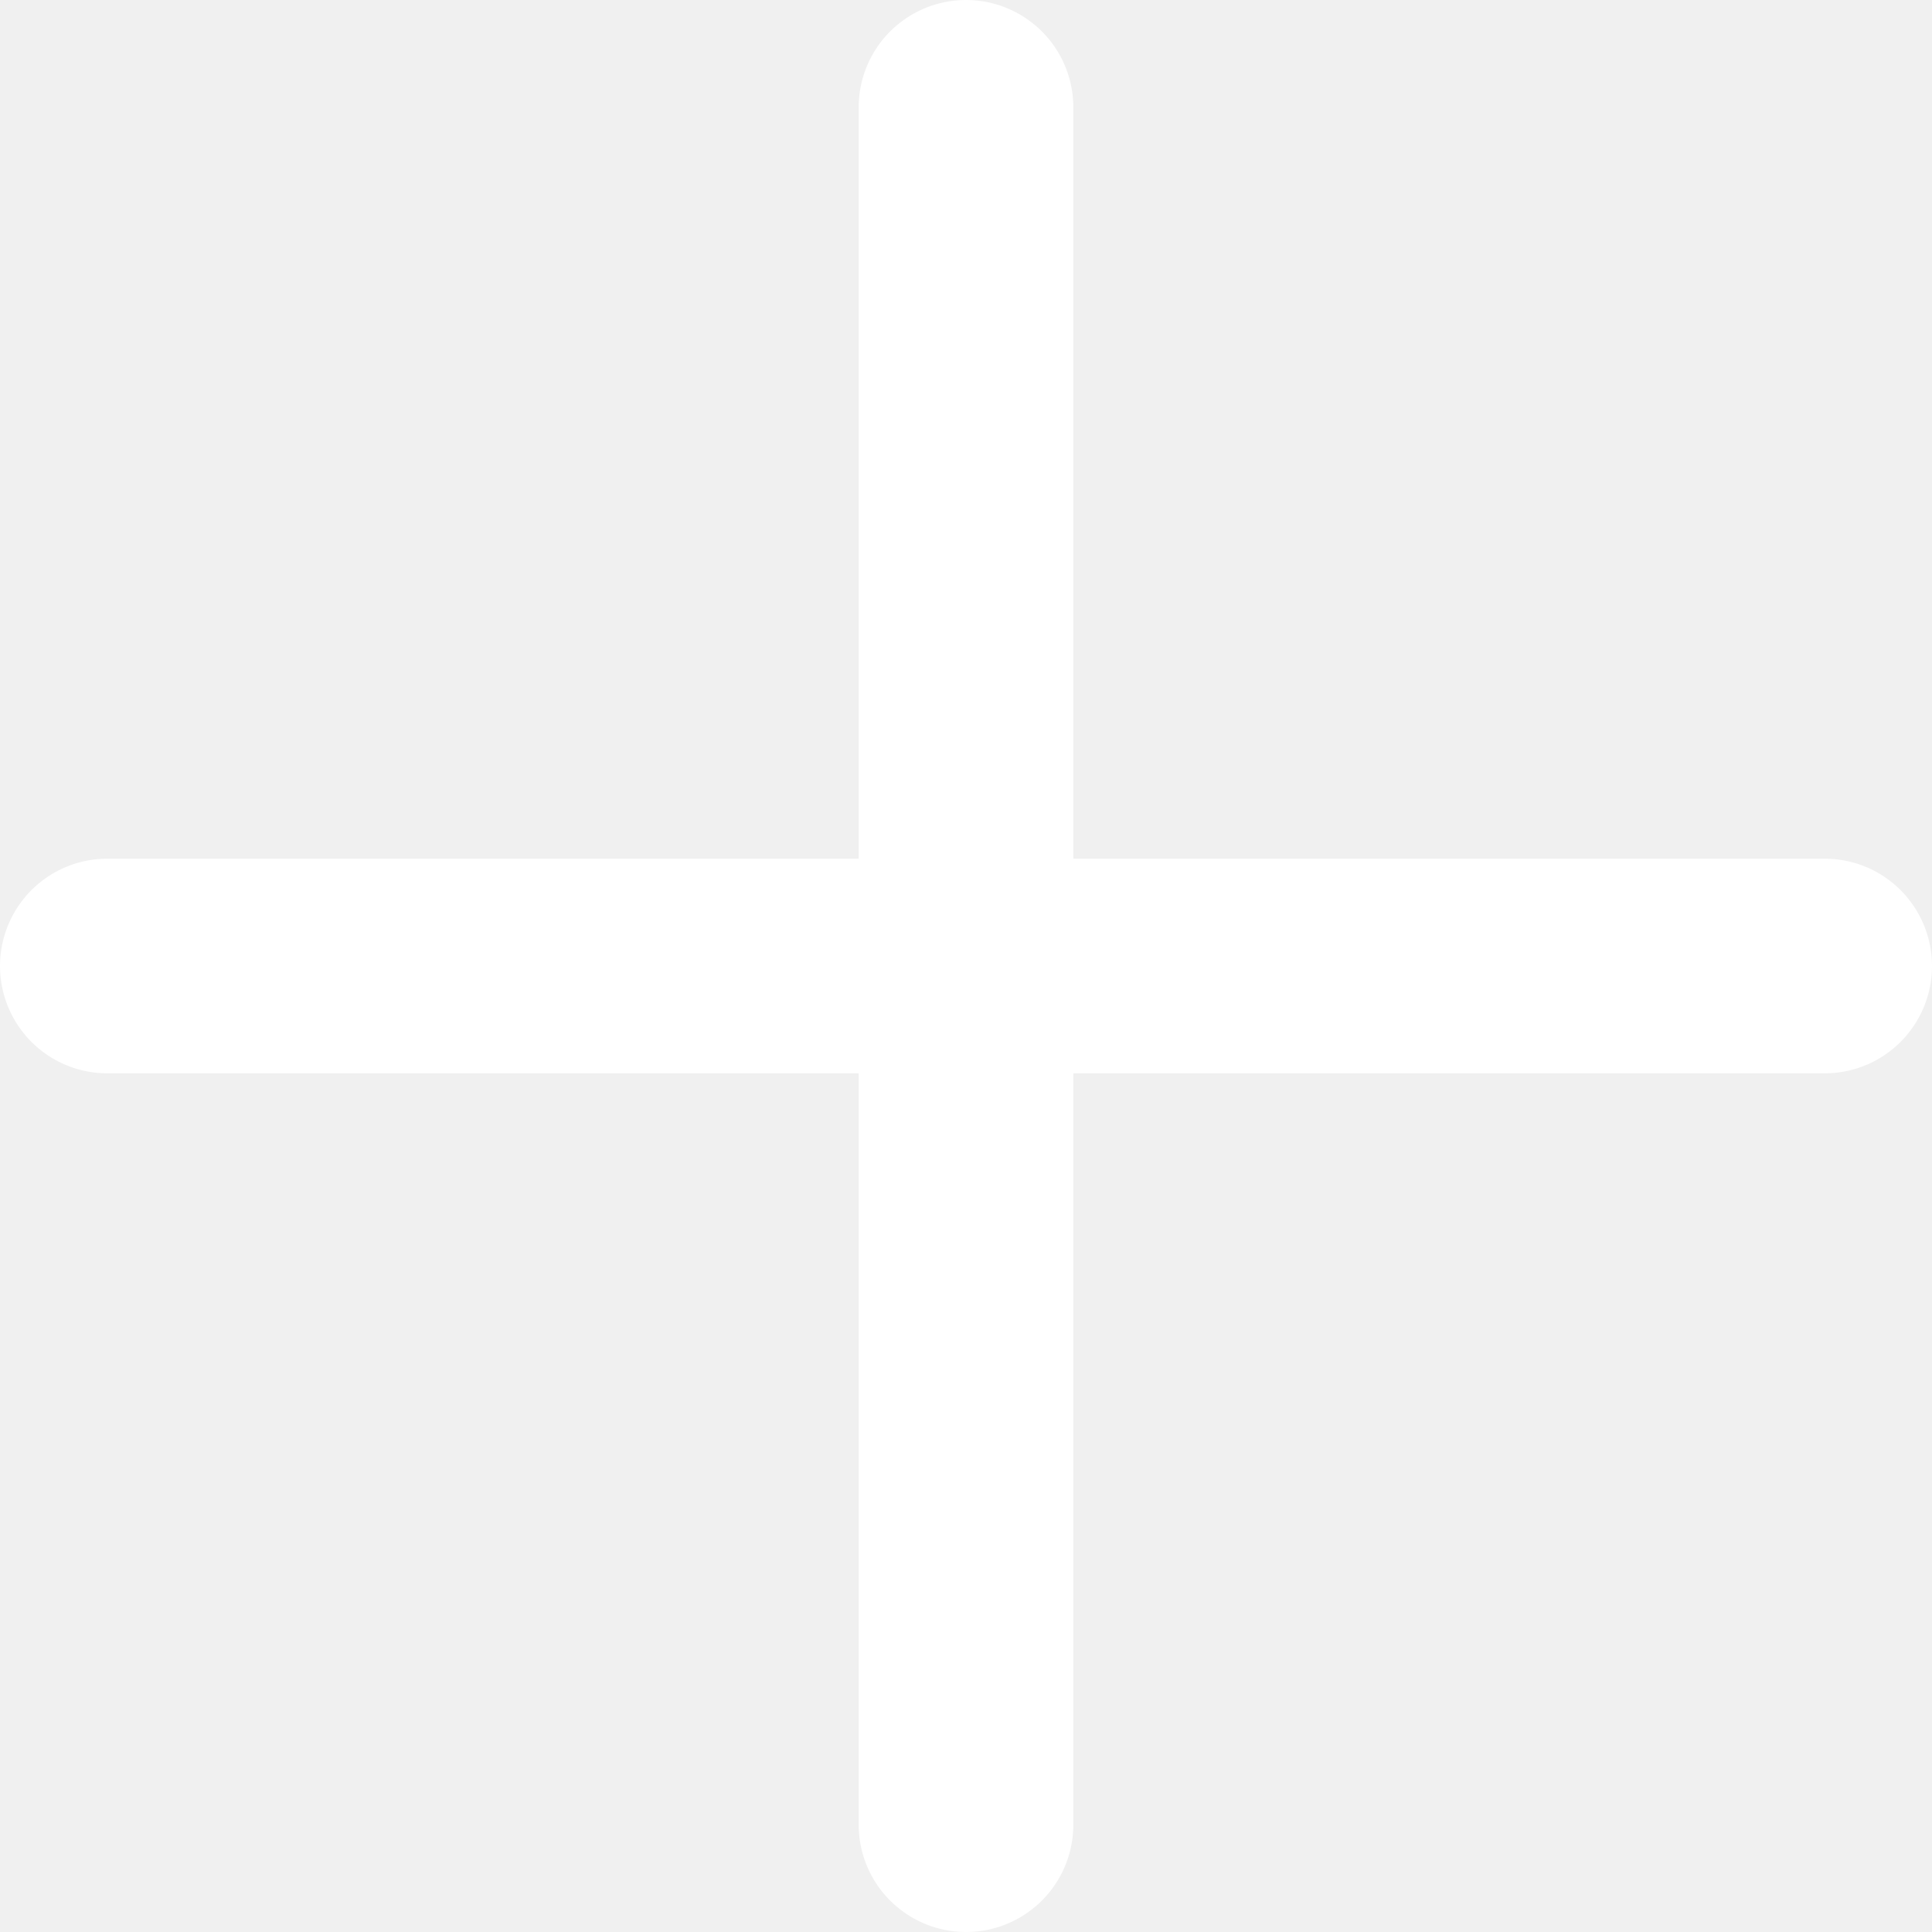
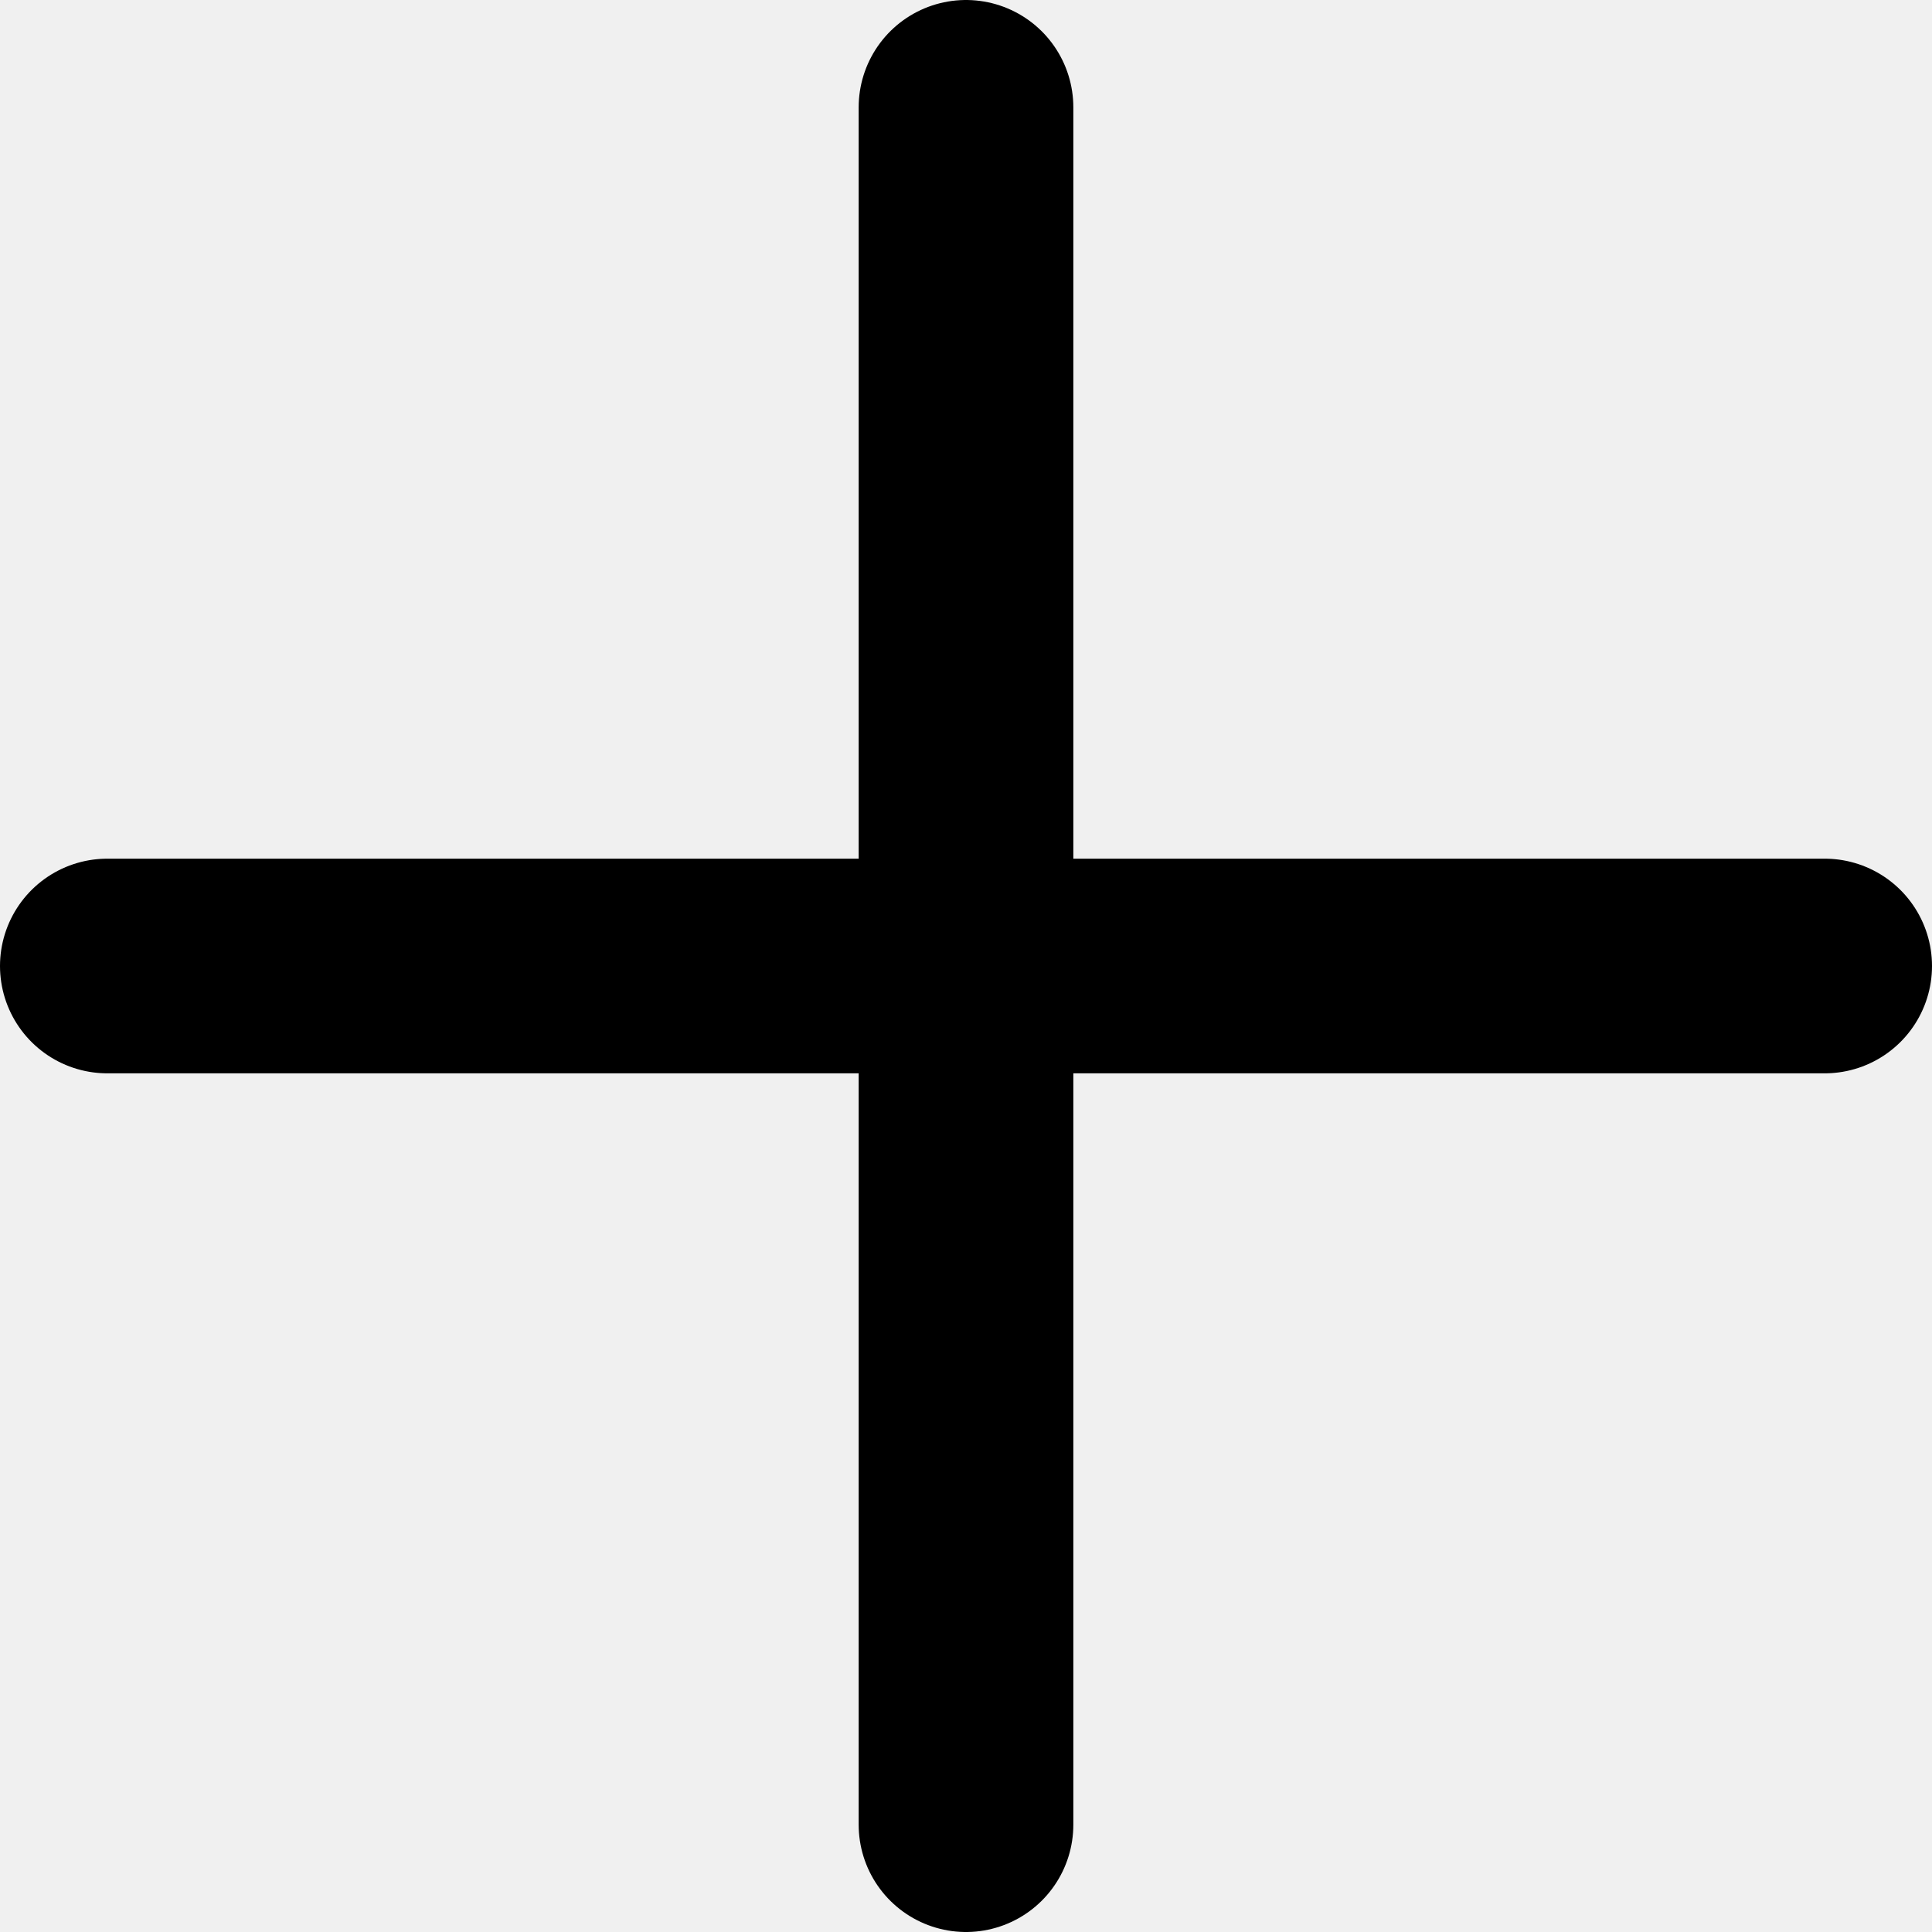
- <svg xmlns="http://www.w3.org/2000/svg" width="18" height="18" viewBox="0 0 18 18" fill="none">
-   <path d="M9 1V17" stroke="white" stroke-width="2" stroke-linecap="round" />
-   <path d="M1 9L17 9" stroke="white" stroke-width="2" stroke-linecap="round" />
+ <svg xmlns="http://www.w3.org/2000/svg" width="18" height="18" viewBox="0 0 18 18" fill="currentColor">
+   <path d="M9 1V17" stroke="currentColor" stroke-width="2" stroke-linecap="round" />
+   <path d="M1 9L17 9" stroke="currentColor" stroke-width="2" stroke-linecap="round" />
</svg>
